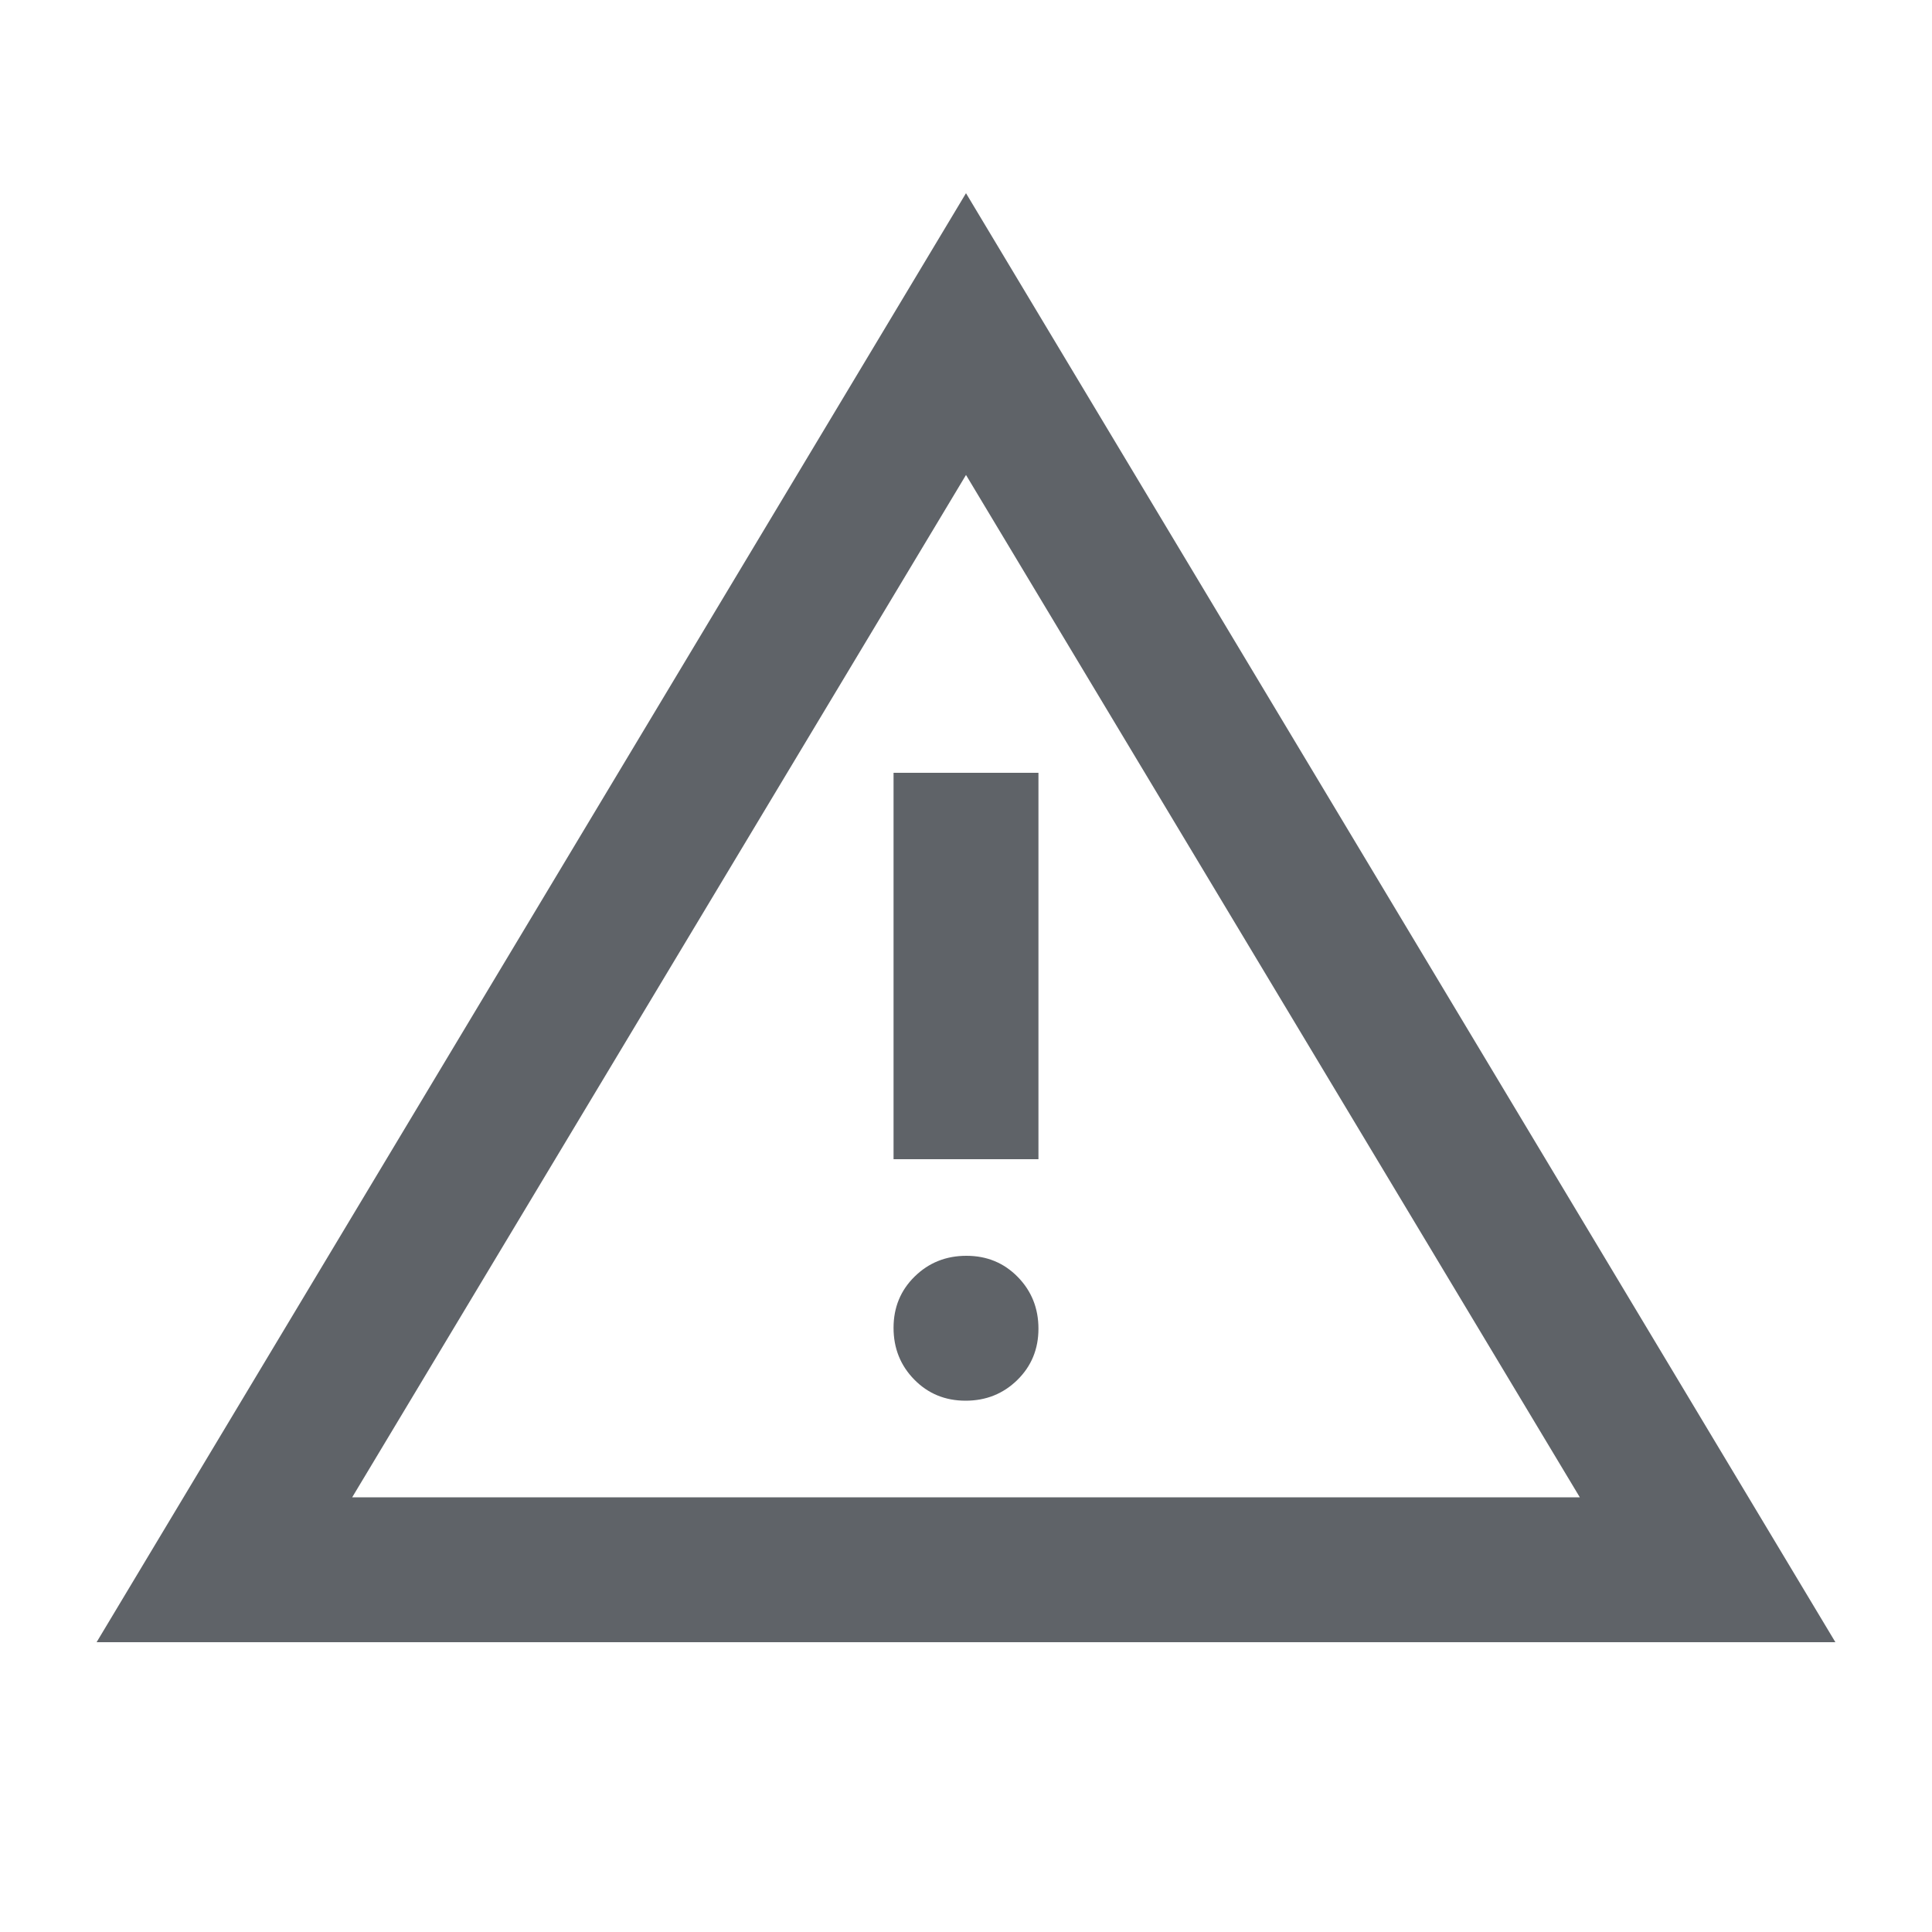
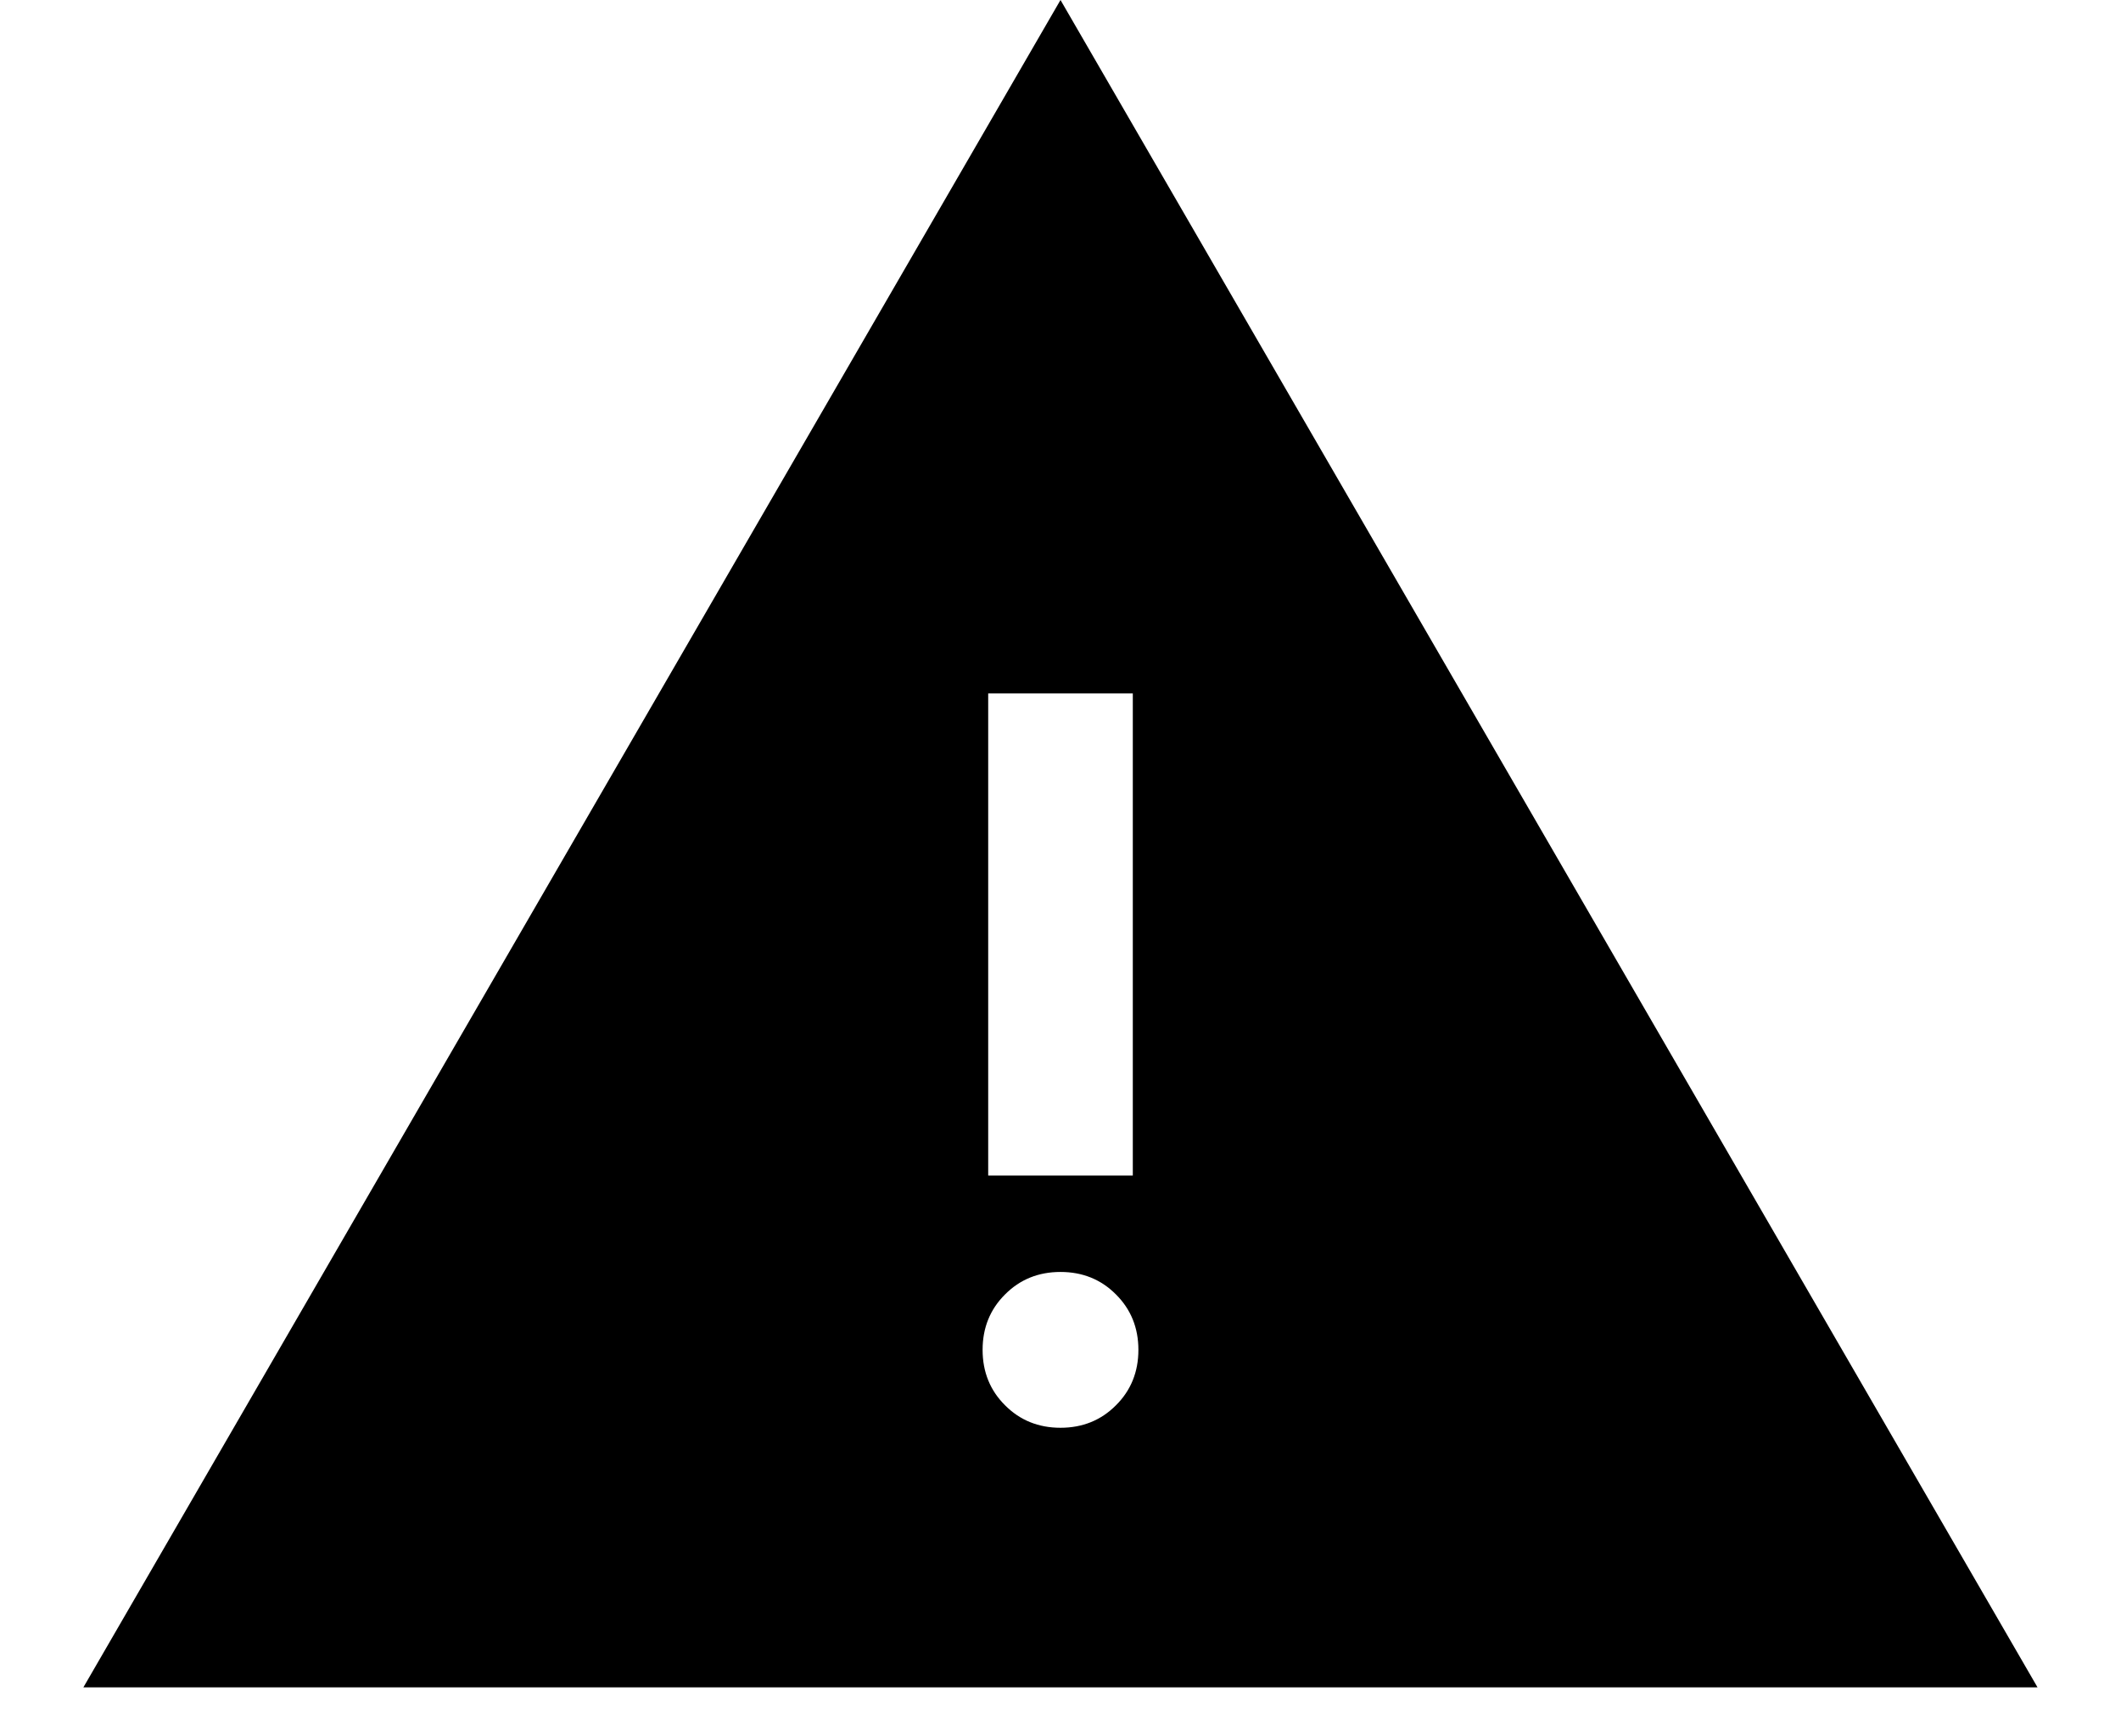
- <svg xmlns="http://www.w3.org/2000/svg" height="20px" viewBox="0 -960 960 960" width="20px" fill="#5f6368">
-   <path d="m48-144 432-720 432 720H48Zm127-72h610L480-724 175-216Zm304.79-48q15.21 0 25.71-10.29t10.5-25.5q0-15.21-10.29-25.71t-25.5-10.5q-15.21 0-25.71 10.29t-10.5 25.5q0 15.21 10.29 25.71t25.5 10.5ZM444-384h72v-192h-72v192Zm36-86Z" />
+ <svg xmlns="http://www.w3.org/2000/svg" width="22" height="18" viewBox="0 0 22 18" fill="none">
+   <path d="M0.865 17.5L11 0L21.134 17.5H0.865ZM11 14.808C11.229 14.808 11.421 14.73 11.575 14.575C11.73 14.421 11.808 14.229 11.808 14C11.808 13.771 11.73 13.579 11.575 13.425C11.421 13.27 11.229 13.192 11 13.192C10.771 13.192 10.579 13.27 10.425 13.425C10.27 13.579 10.192 13.771 10.192 14C10.192 14.229 10.27 14.421 10.425 14.575C10.579 14.73 10.771 14.808 11 14.808ZM10.25 12.192H11.75V7.192H10.25V12.192Z" fill="currentColor" />
</svg>
